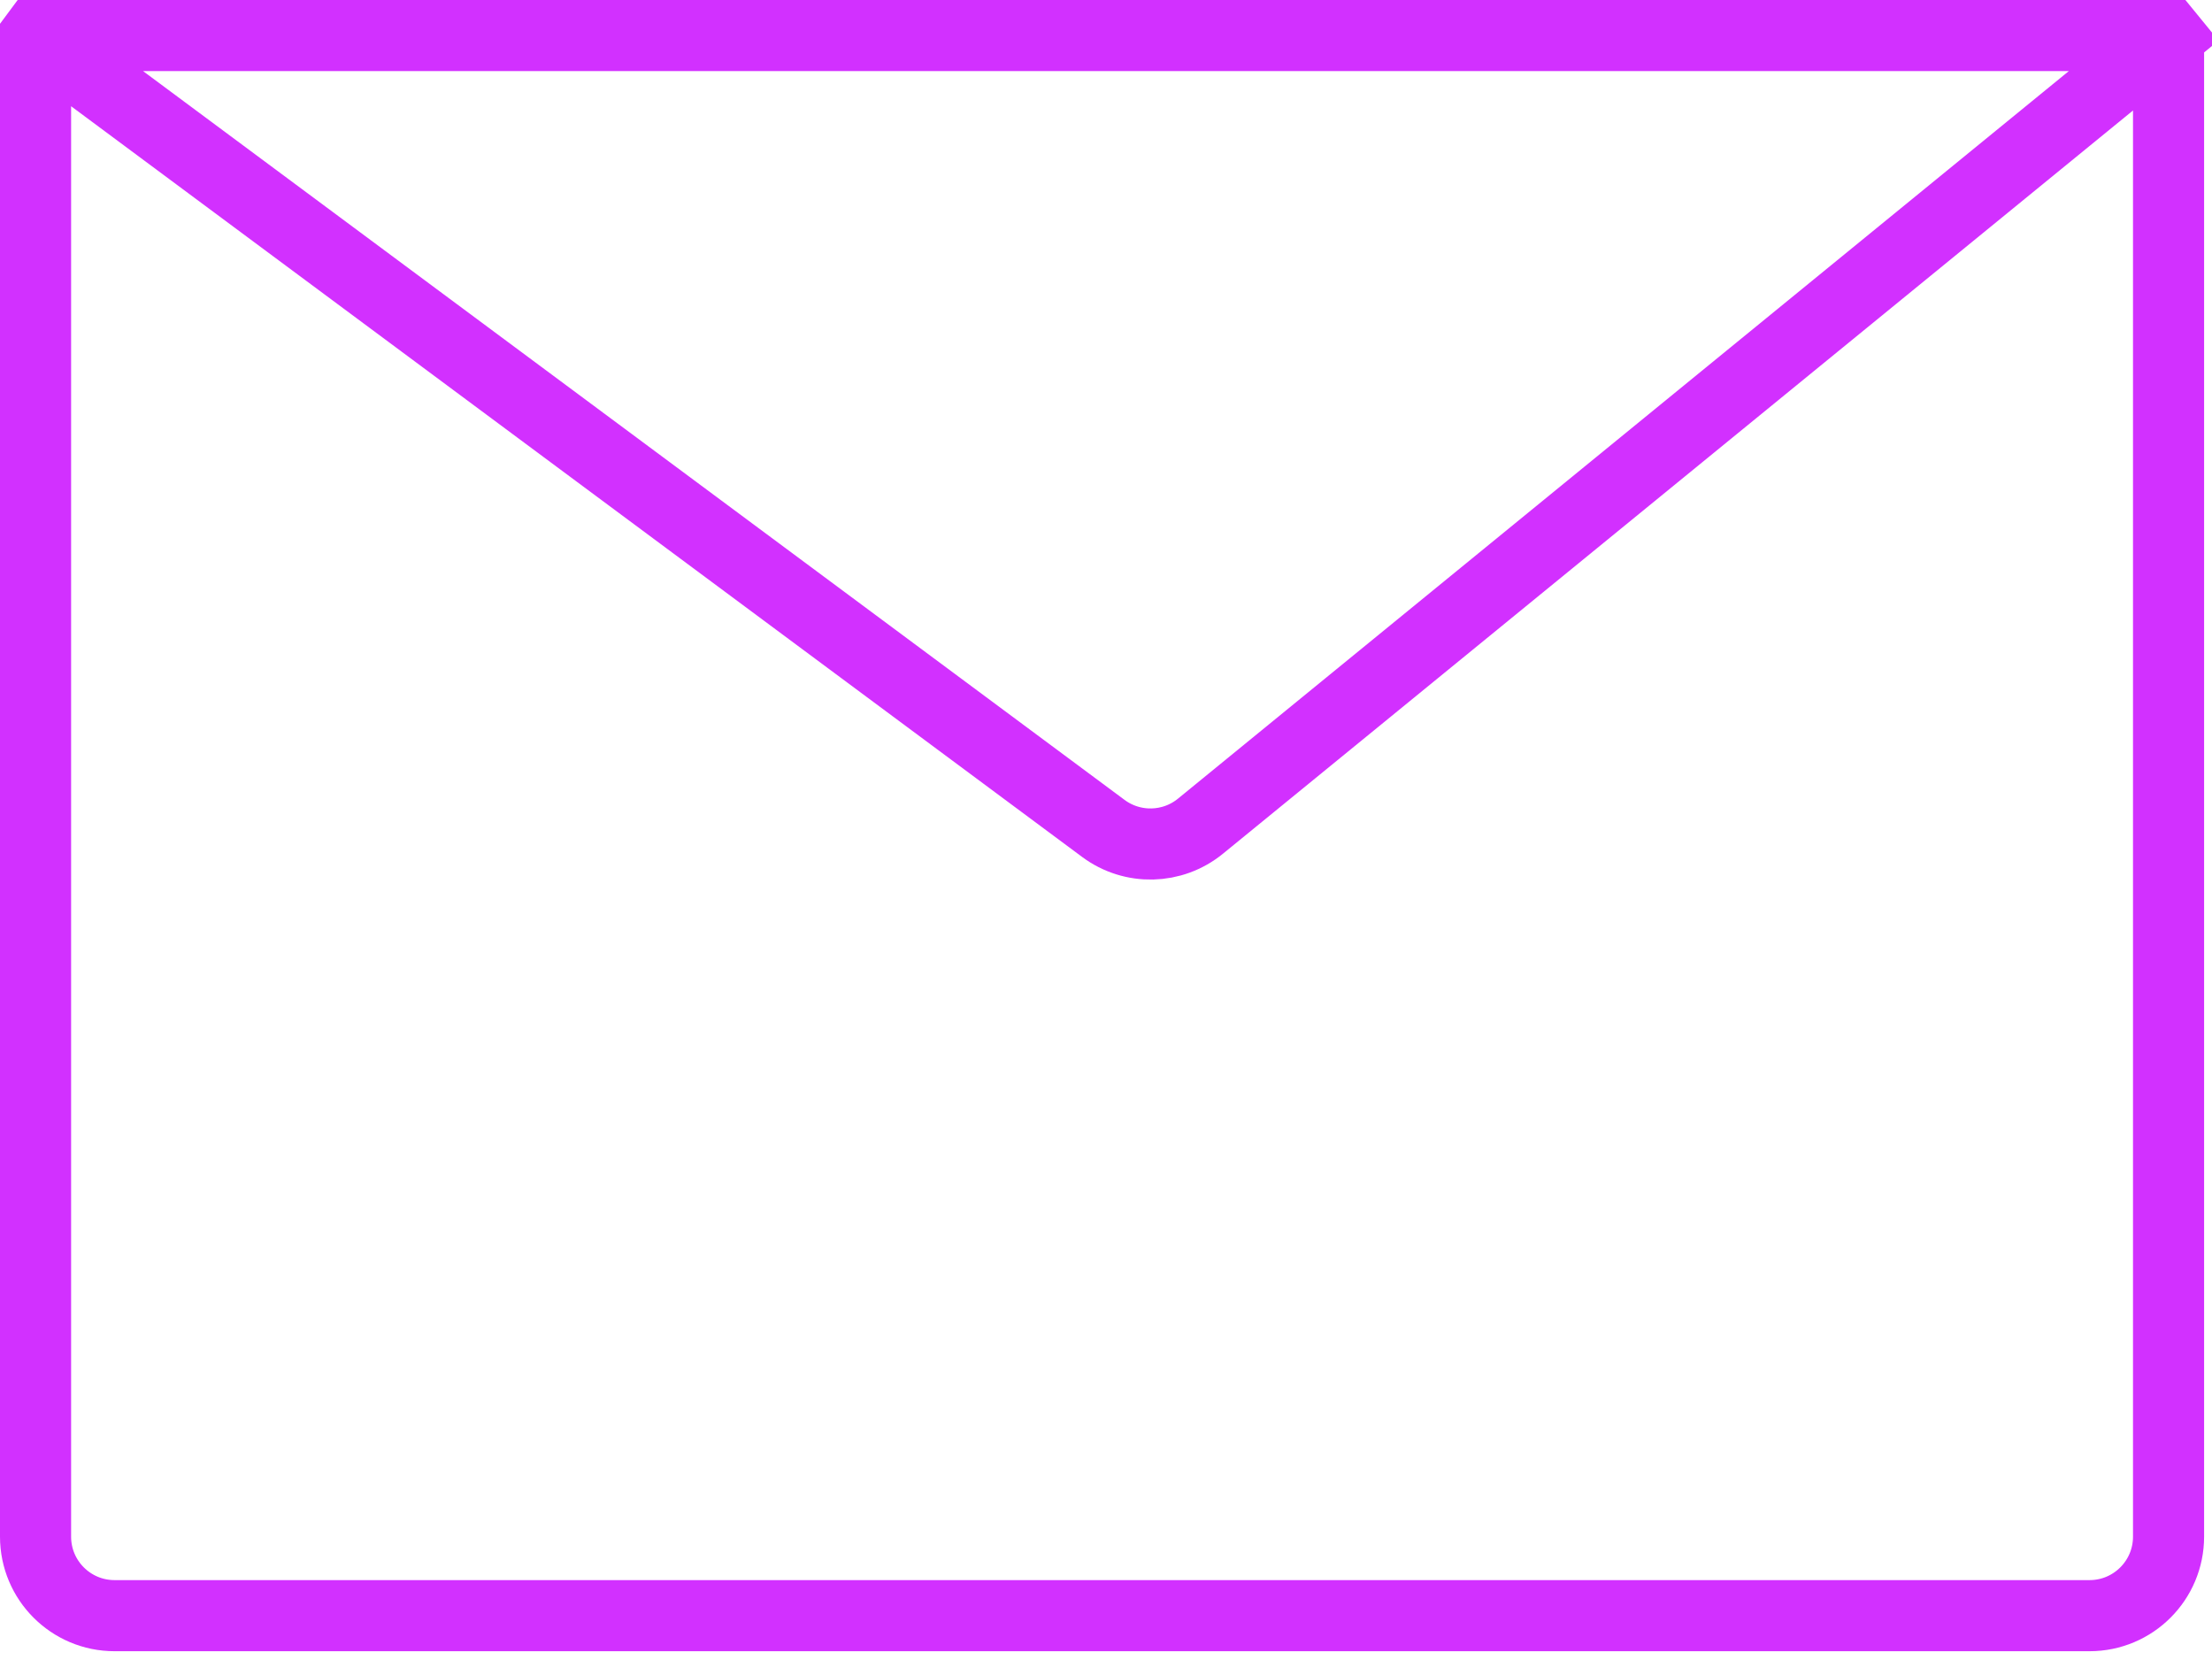
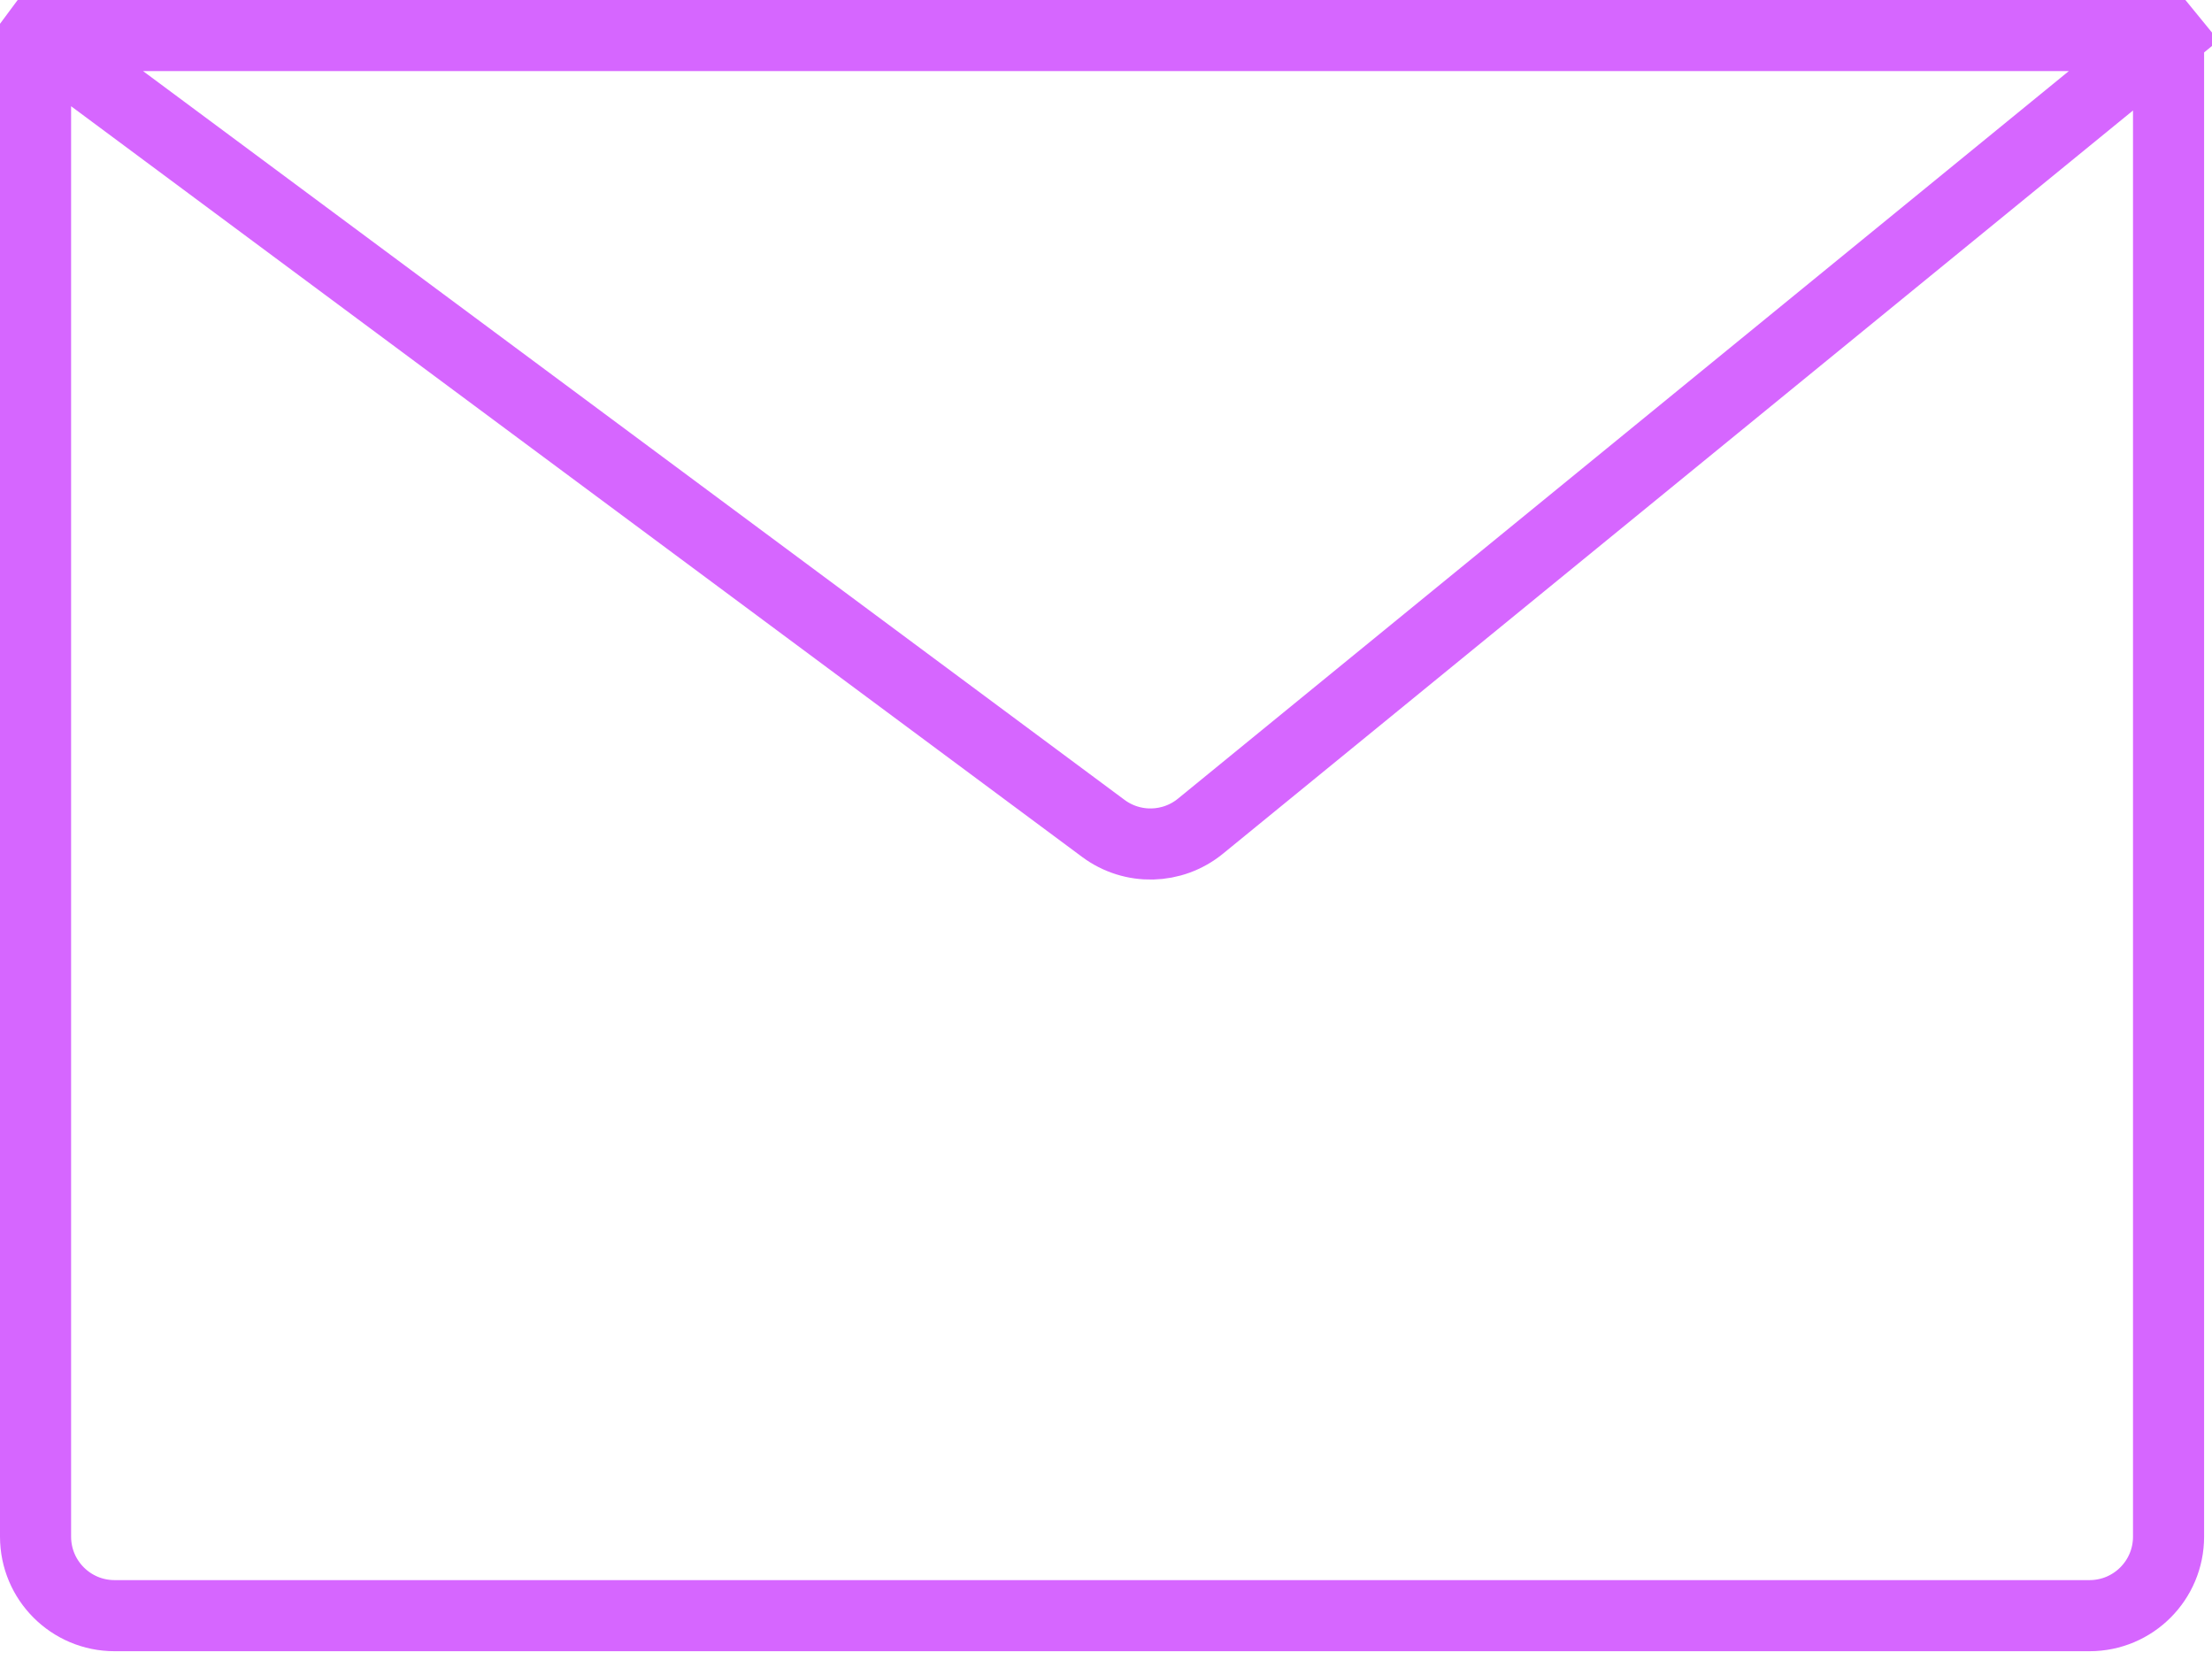
<svg xmlns="http://www.w3.org/2000/svg" width="28" height="21" viewBox="0 0 28 21" fill="none">
-   <path d="M27.45 0.45V19.45C27.45 20.003 27.002 20.45 26.45 20.45H1.45C0.898 20.45 0.45 20.003 0.45 19.45V0.45H27.45ZM0.45 0.45L13.967 10.486C14.335 10.759 14.841 10.747 15.196 10.457L27.45 0.45" stroke="#D230FF" stroke-width="0.9" stroke-miterlimit="2.499" stroke-linecap="square" stroke-linejoin="round" />
+   <path d="M27.45 0.45V19.45C27.45 20.003 27.002 20.45 26.45 20.45H1.45C0.898 20.45 0.45 20.003 0.45 19.45V0.45H27.45ZM0.45 0.45L13.967 10.486C14.335 10.759 14.841 10.747 15.196 10.457L27.45 0.45" stroke="#D666FF" stroke-width="0.9" stroke-miterlimit="2.499" stroke-linecap="square" stroke-linejoin="round" />
</svg>
